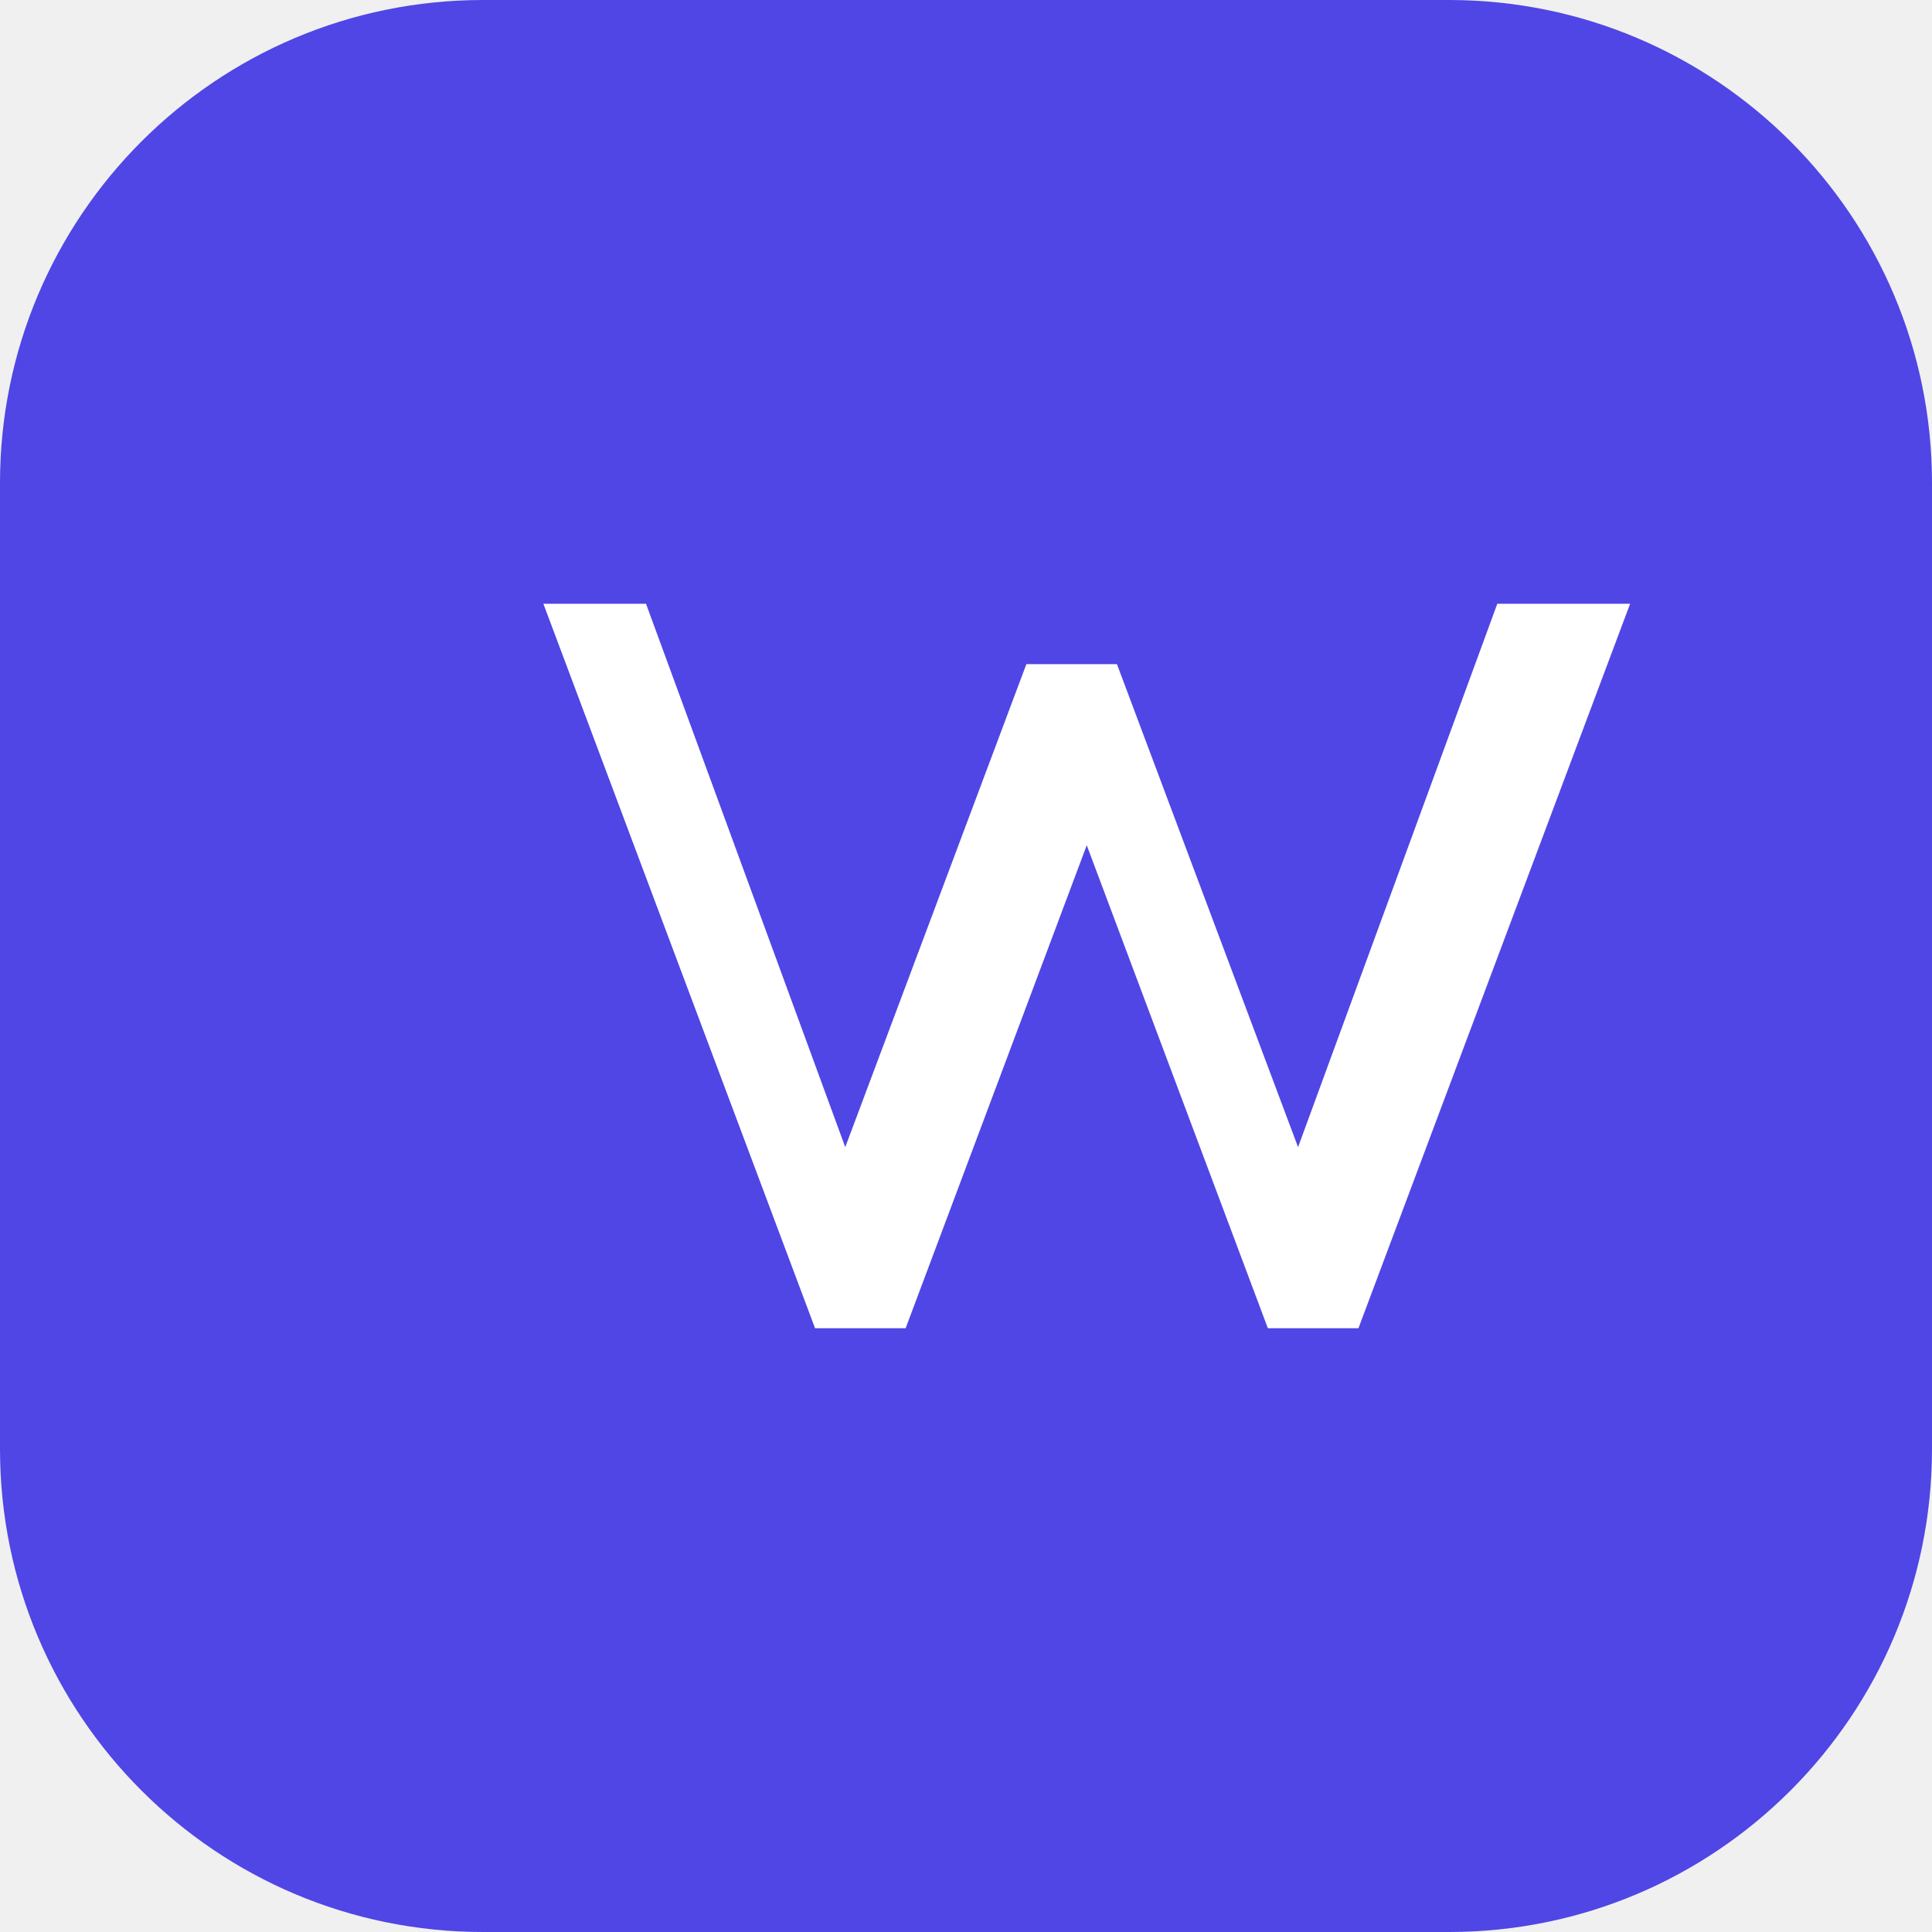
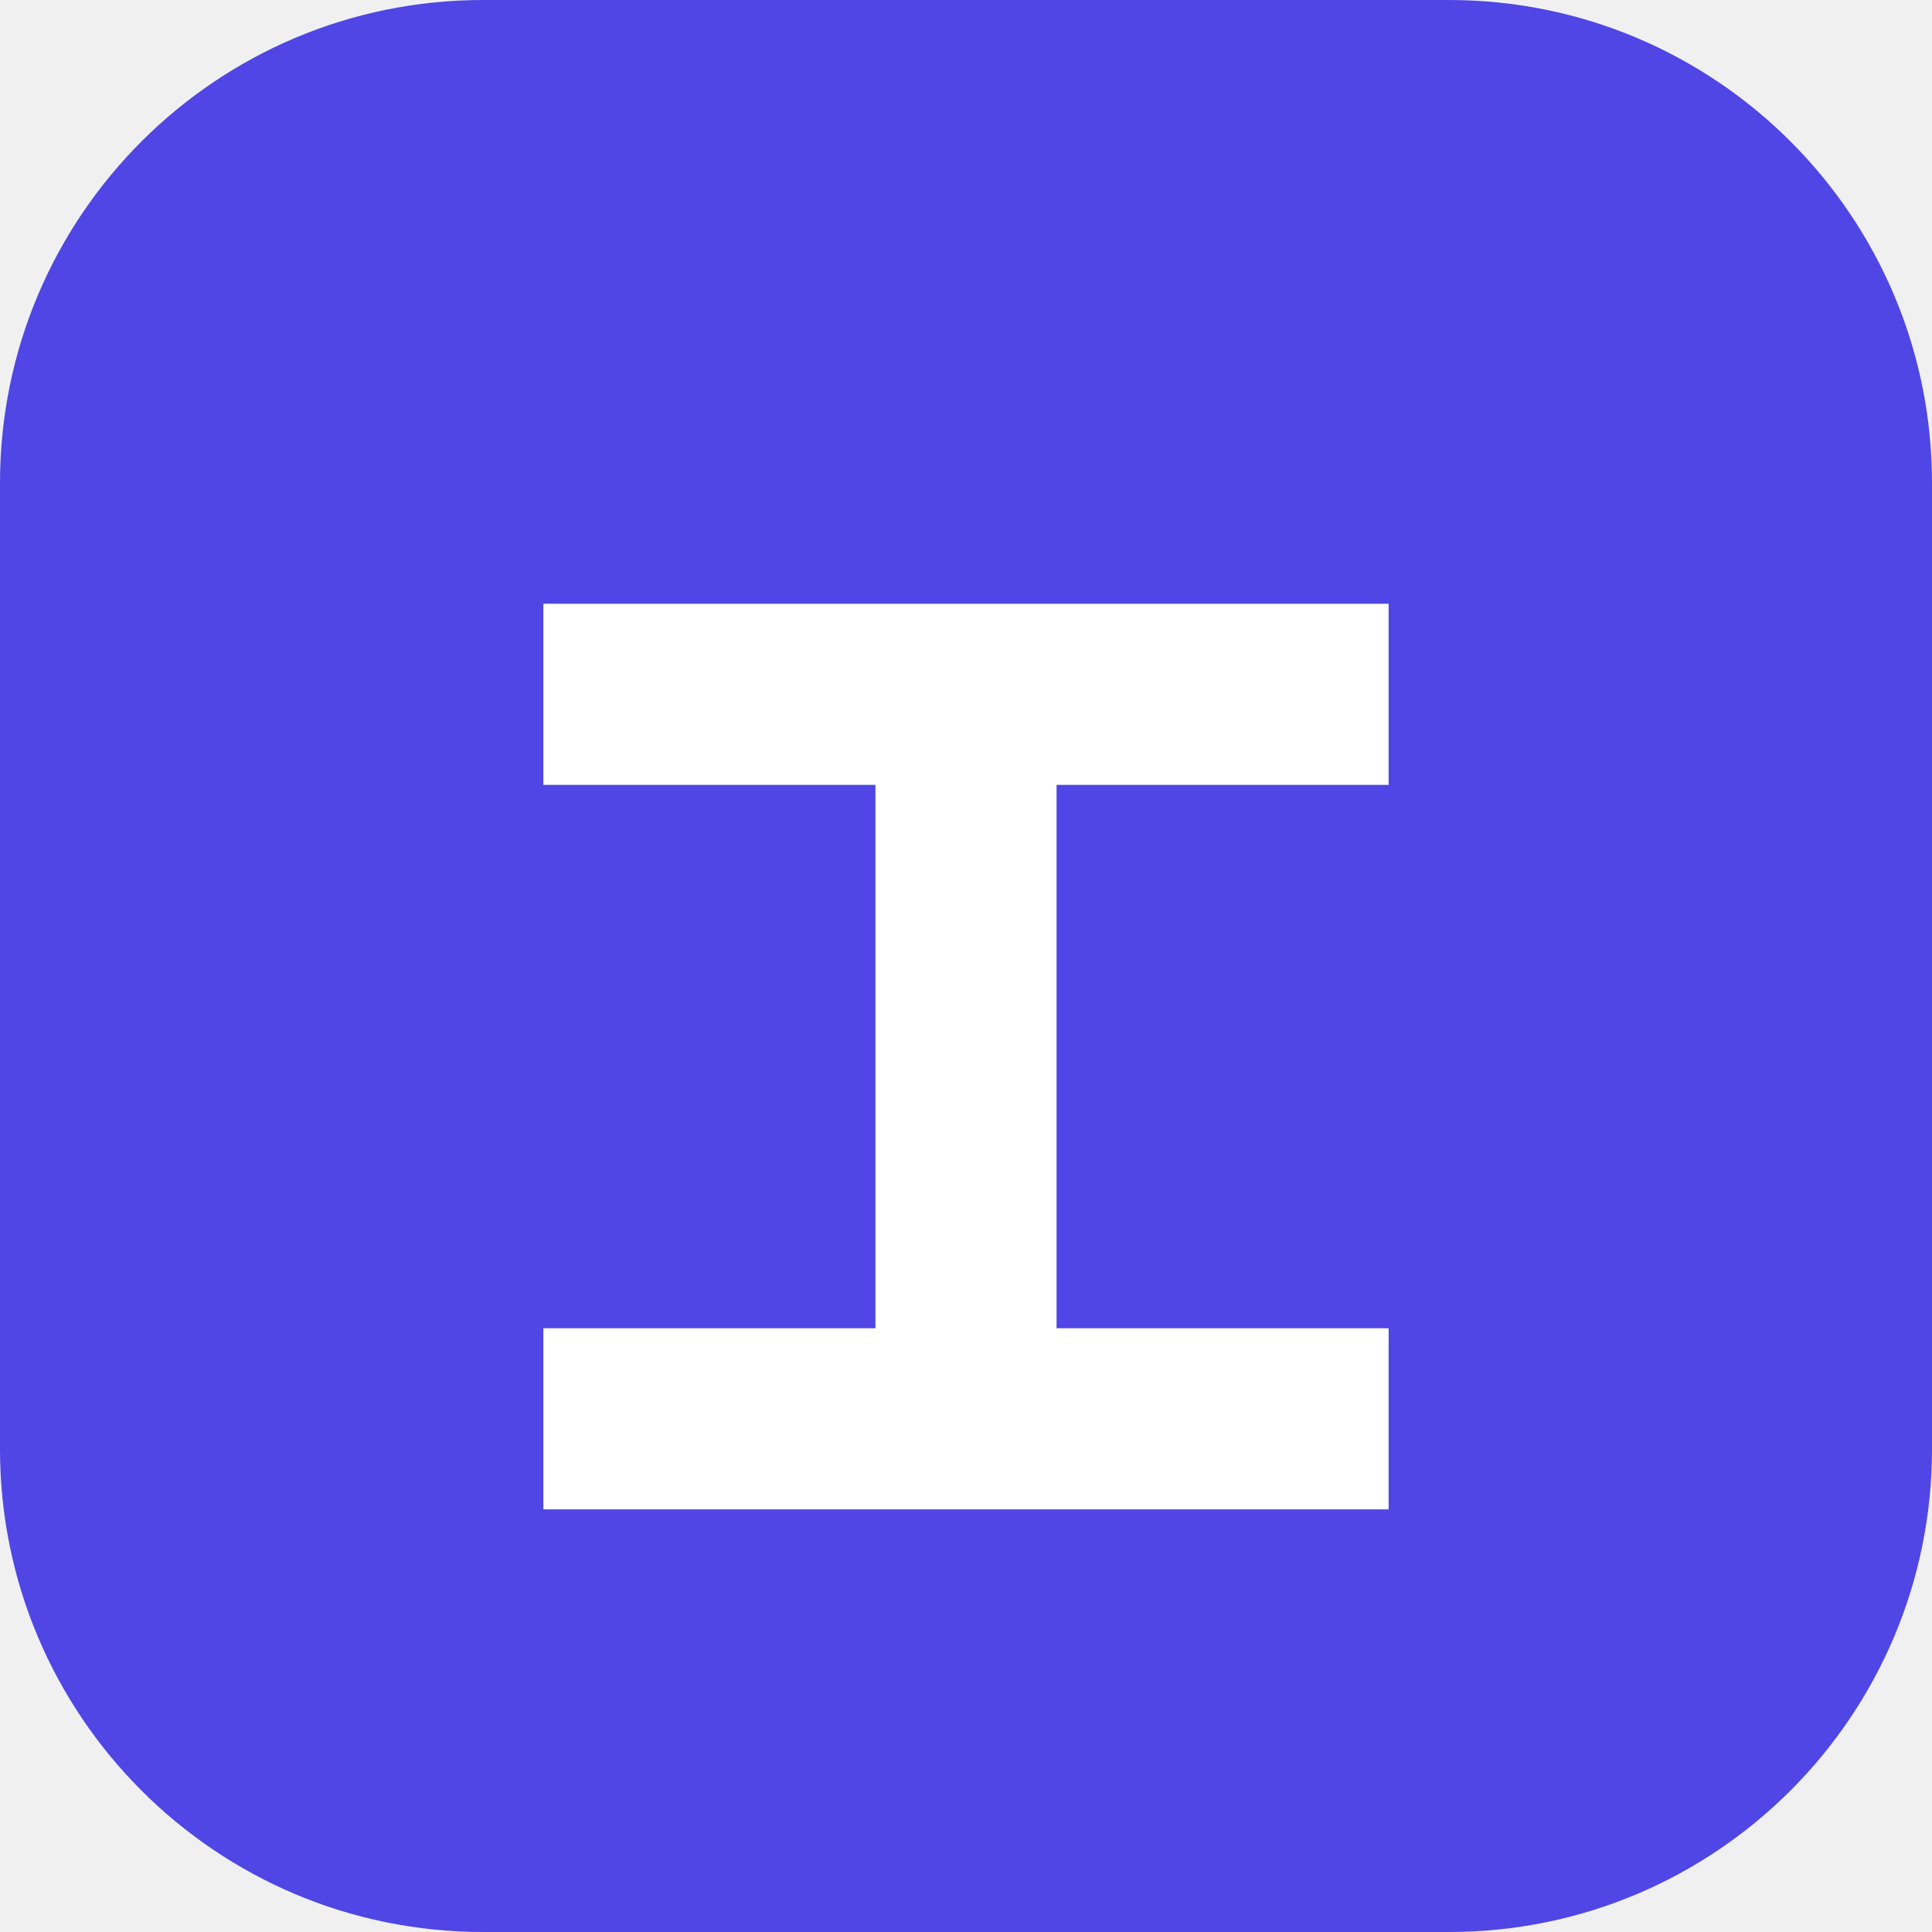
<svg xmlns="http://www.w3.org/2000/svg" viewBox="0 0 32 32" fill="none">
  <rect width="32" height="32" rx="8" fill="#4F46E5" />
-   <path d="M9 10l4.5 12h1.5l3-8 3 8h1.5L27 10h-2.2l-3.3 9-3-8h-1.5l-3 8-3.3-9H9z" fill="white" />
+   <path d="M9 10h14v3h-5.5v9h5.5v3H9v-3h5.5v-9H9z" fill="white" />
</svg>
